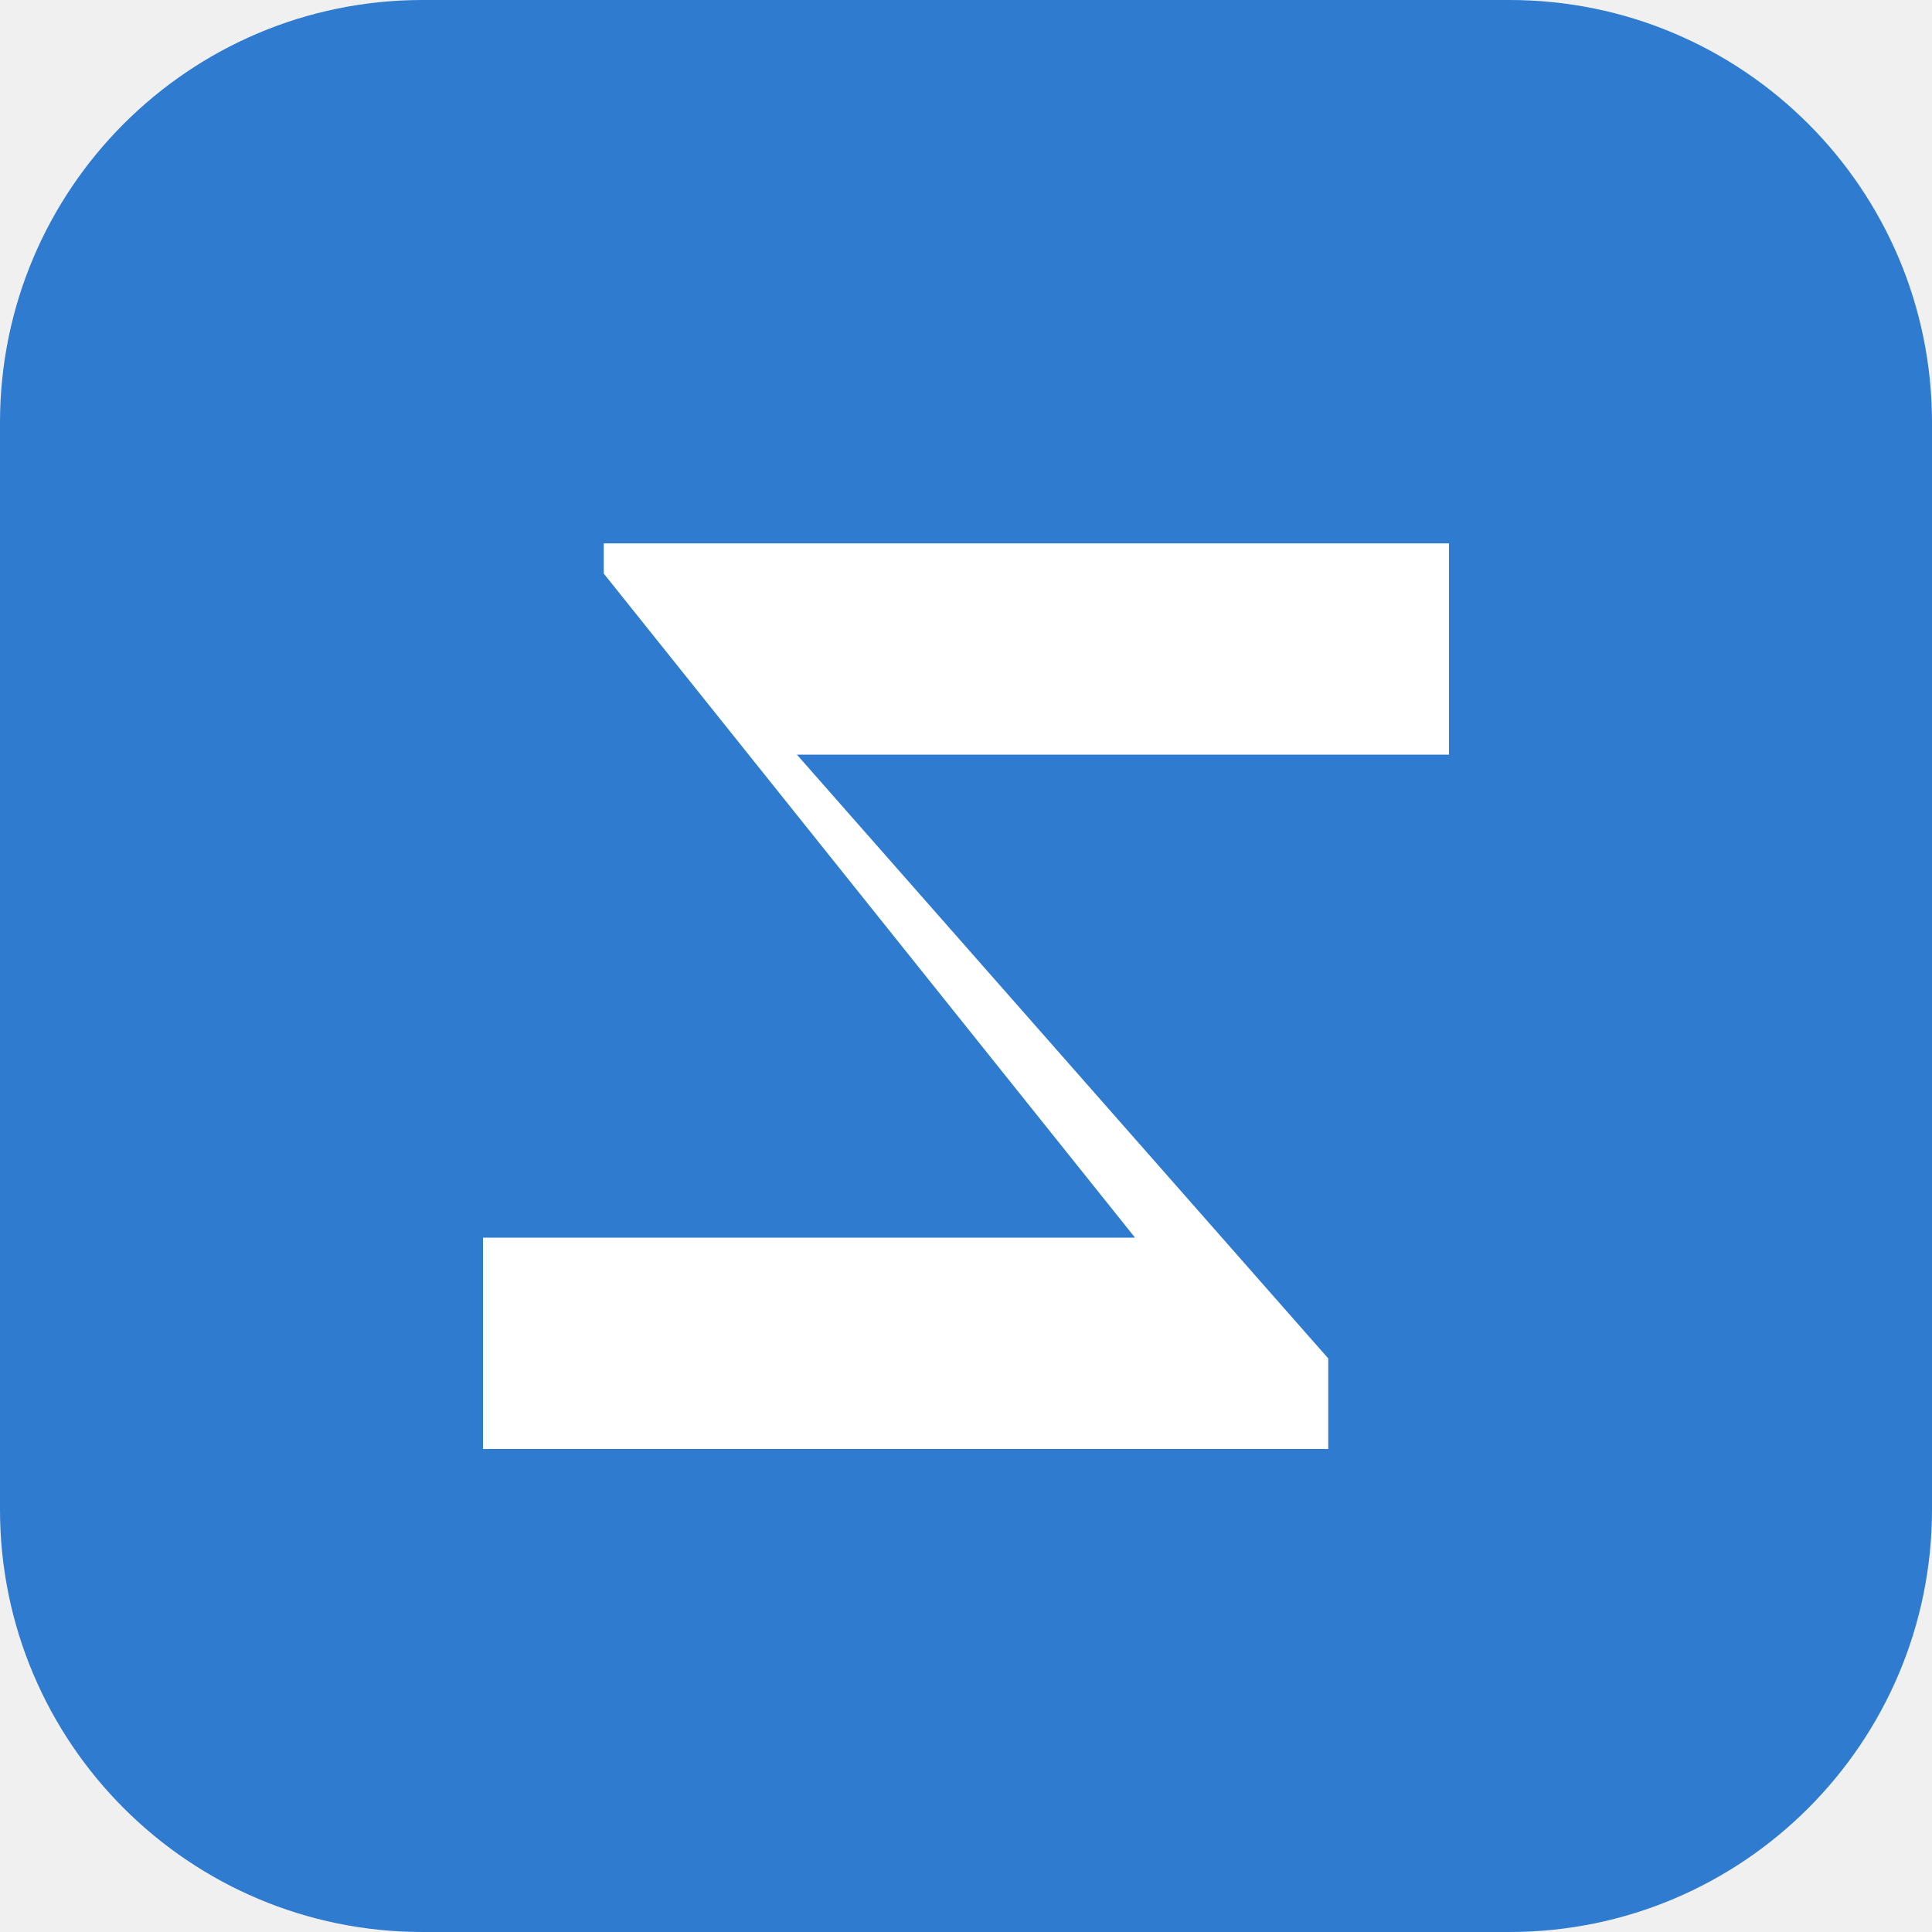
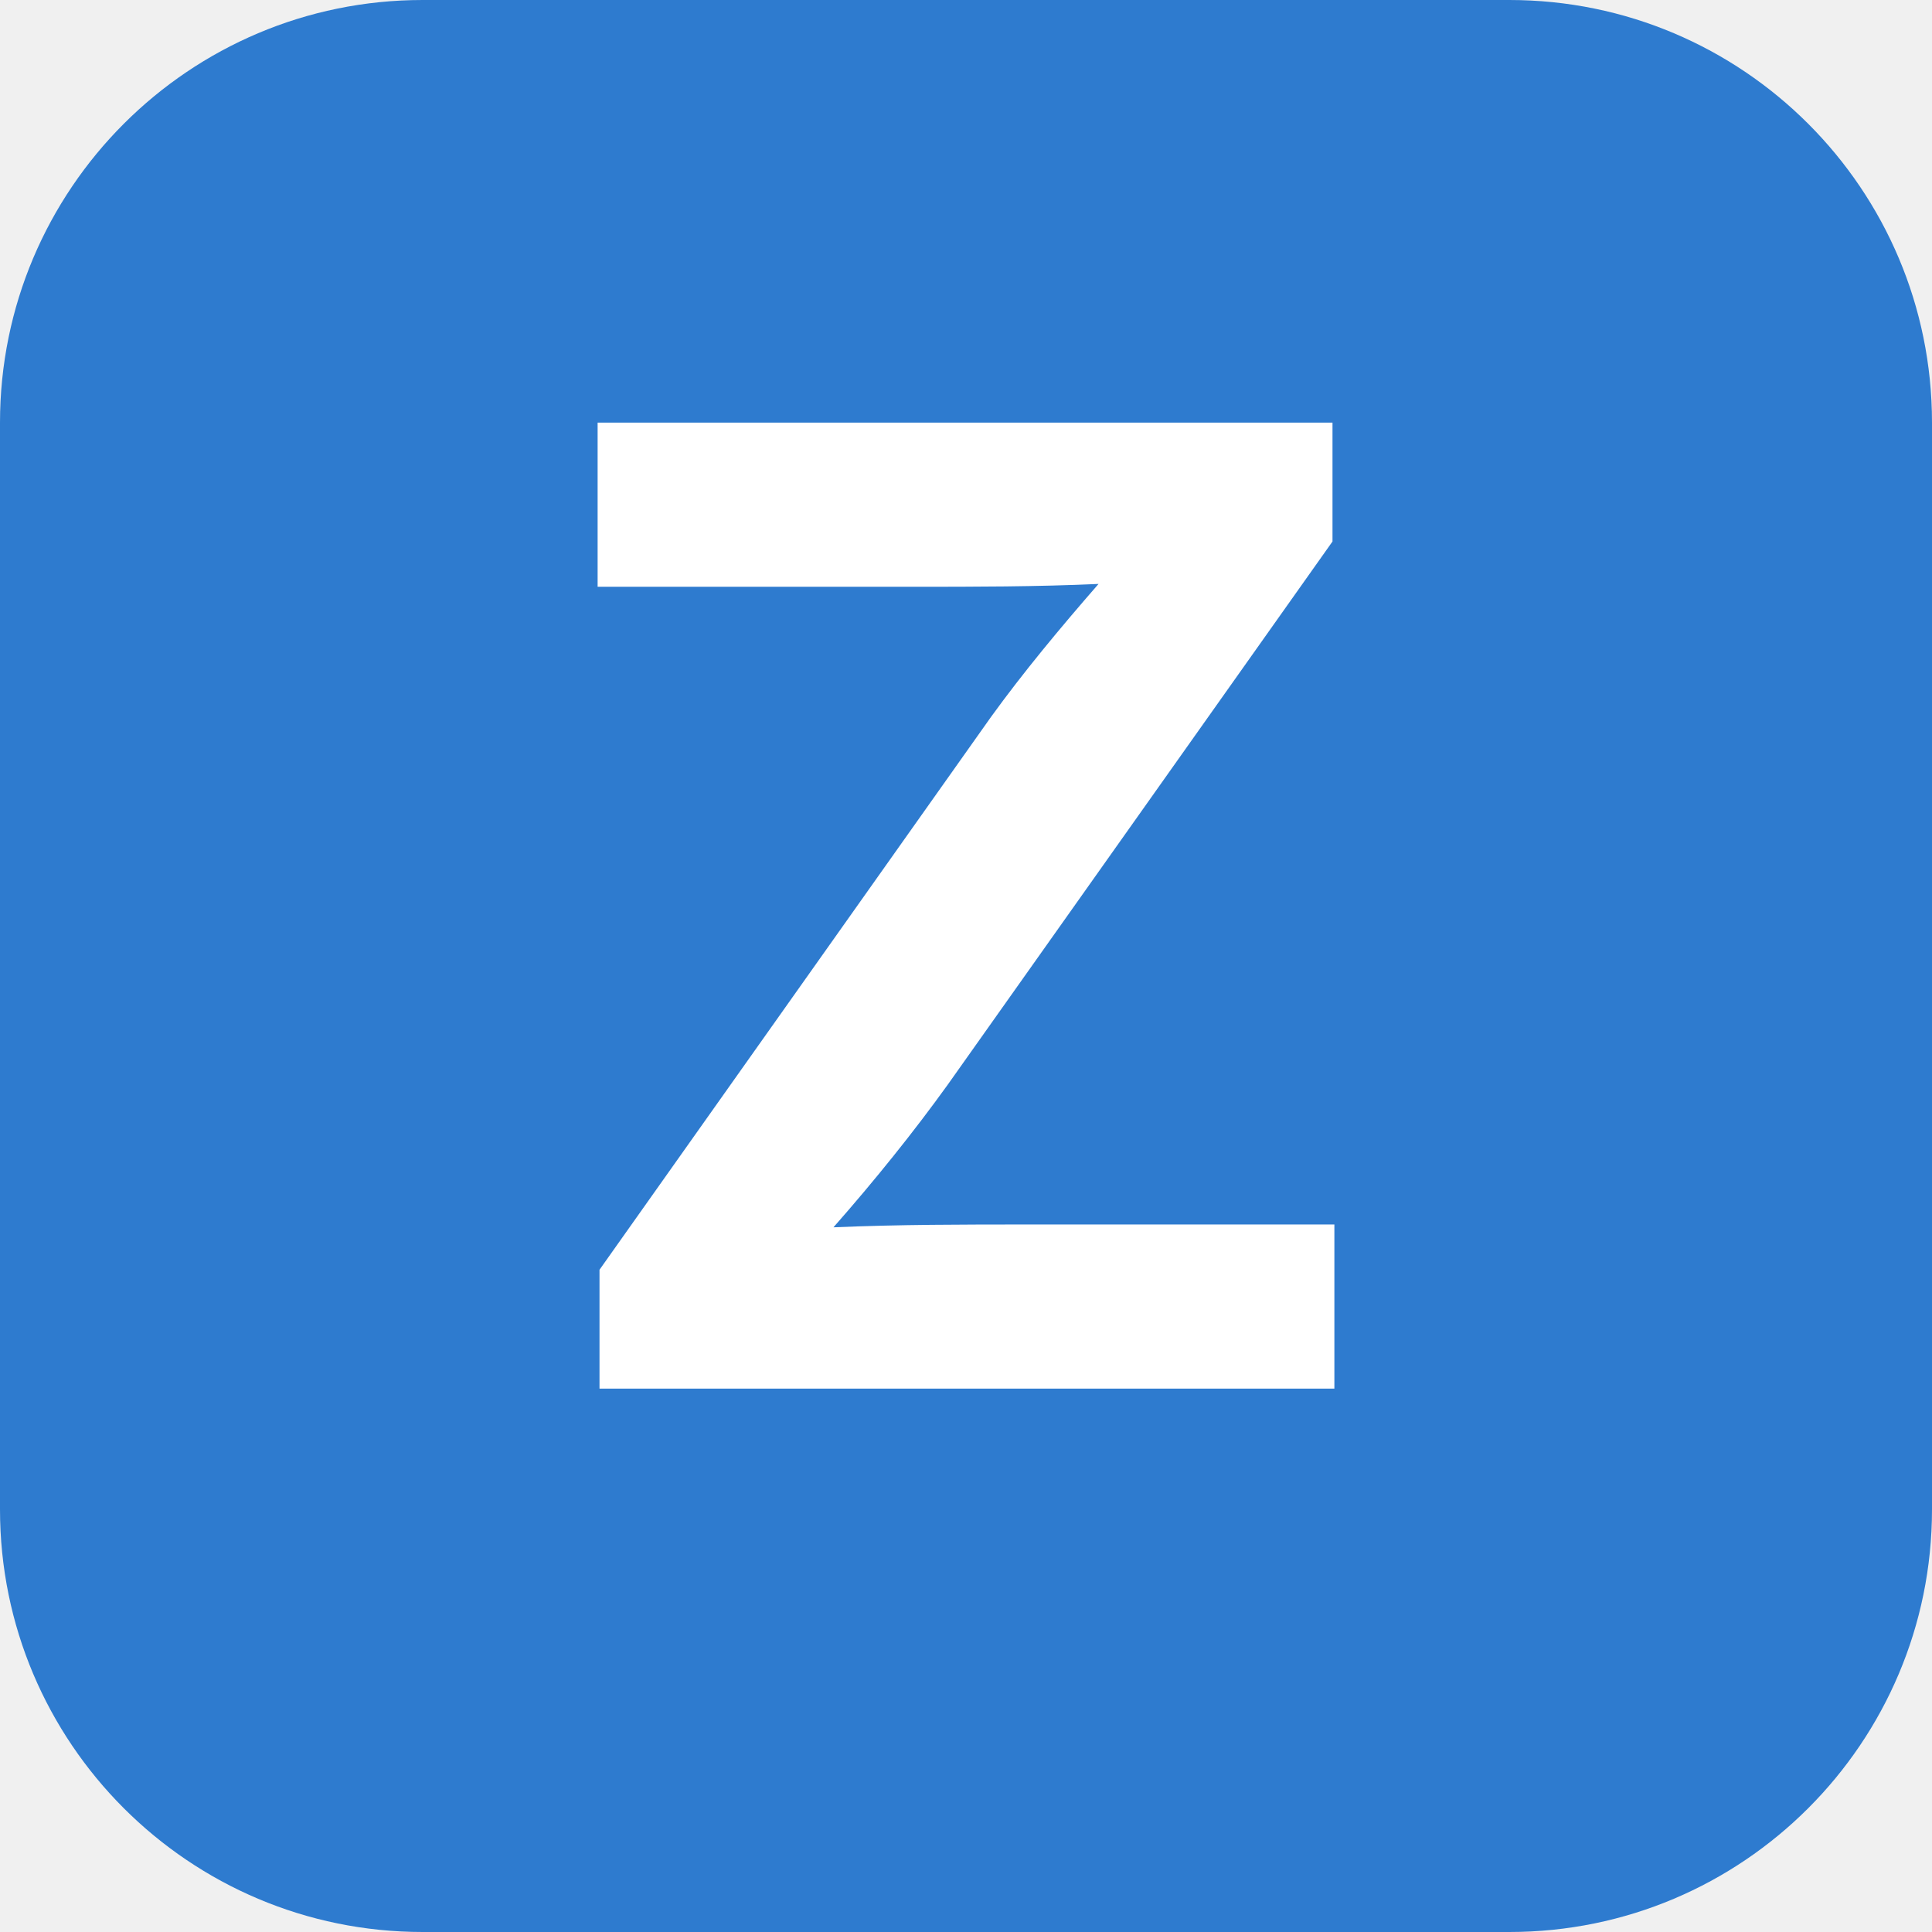
<svg xmlns="http://www.w3.org/2000/svg" viewBox="0 0 32 32" role="img" aria-label="Z">
  <rect width="32" height="32" rx="7" fill="#2e7bcf" />
-   <path fill="#ffffff" d="M8 9h16v3.5H13.2L22 22.5V24H8v-3.5h10.8L10 9.5V9z" />
+   <text x="16" y="23" fill="#ffffff" font-family="system-ui, -apple-system, BlinkMacSystemFont, 'Segoe UI', sans-serif" font-size="22" font-weight="700" text-anchor="middle">Z</text>
</svg>
